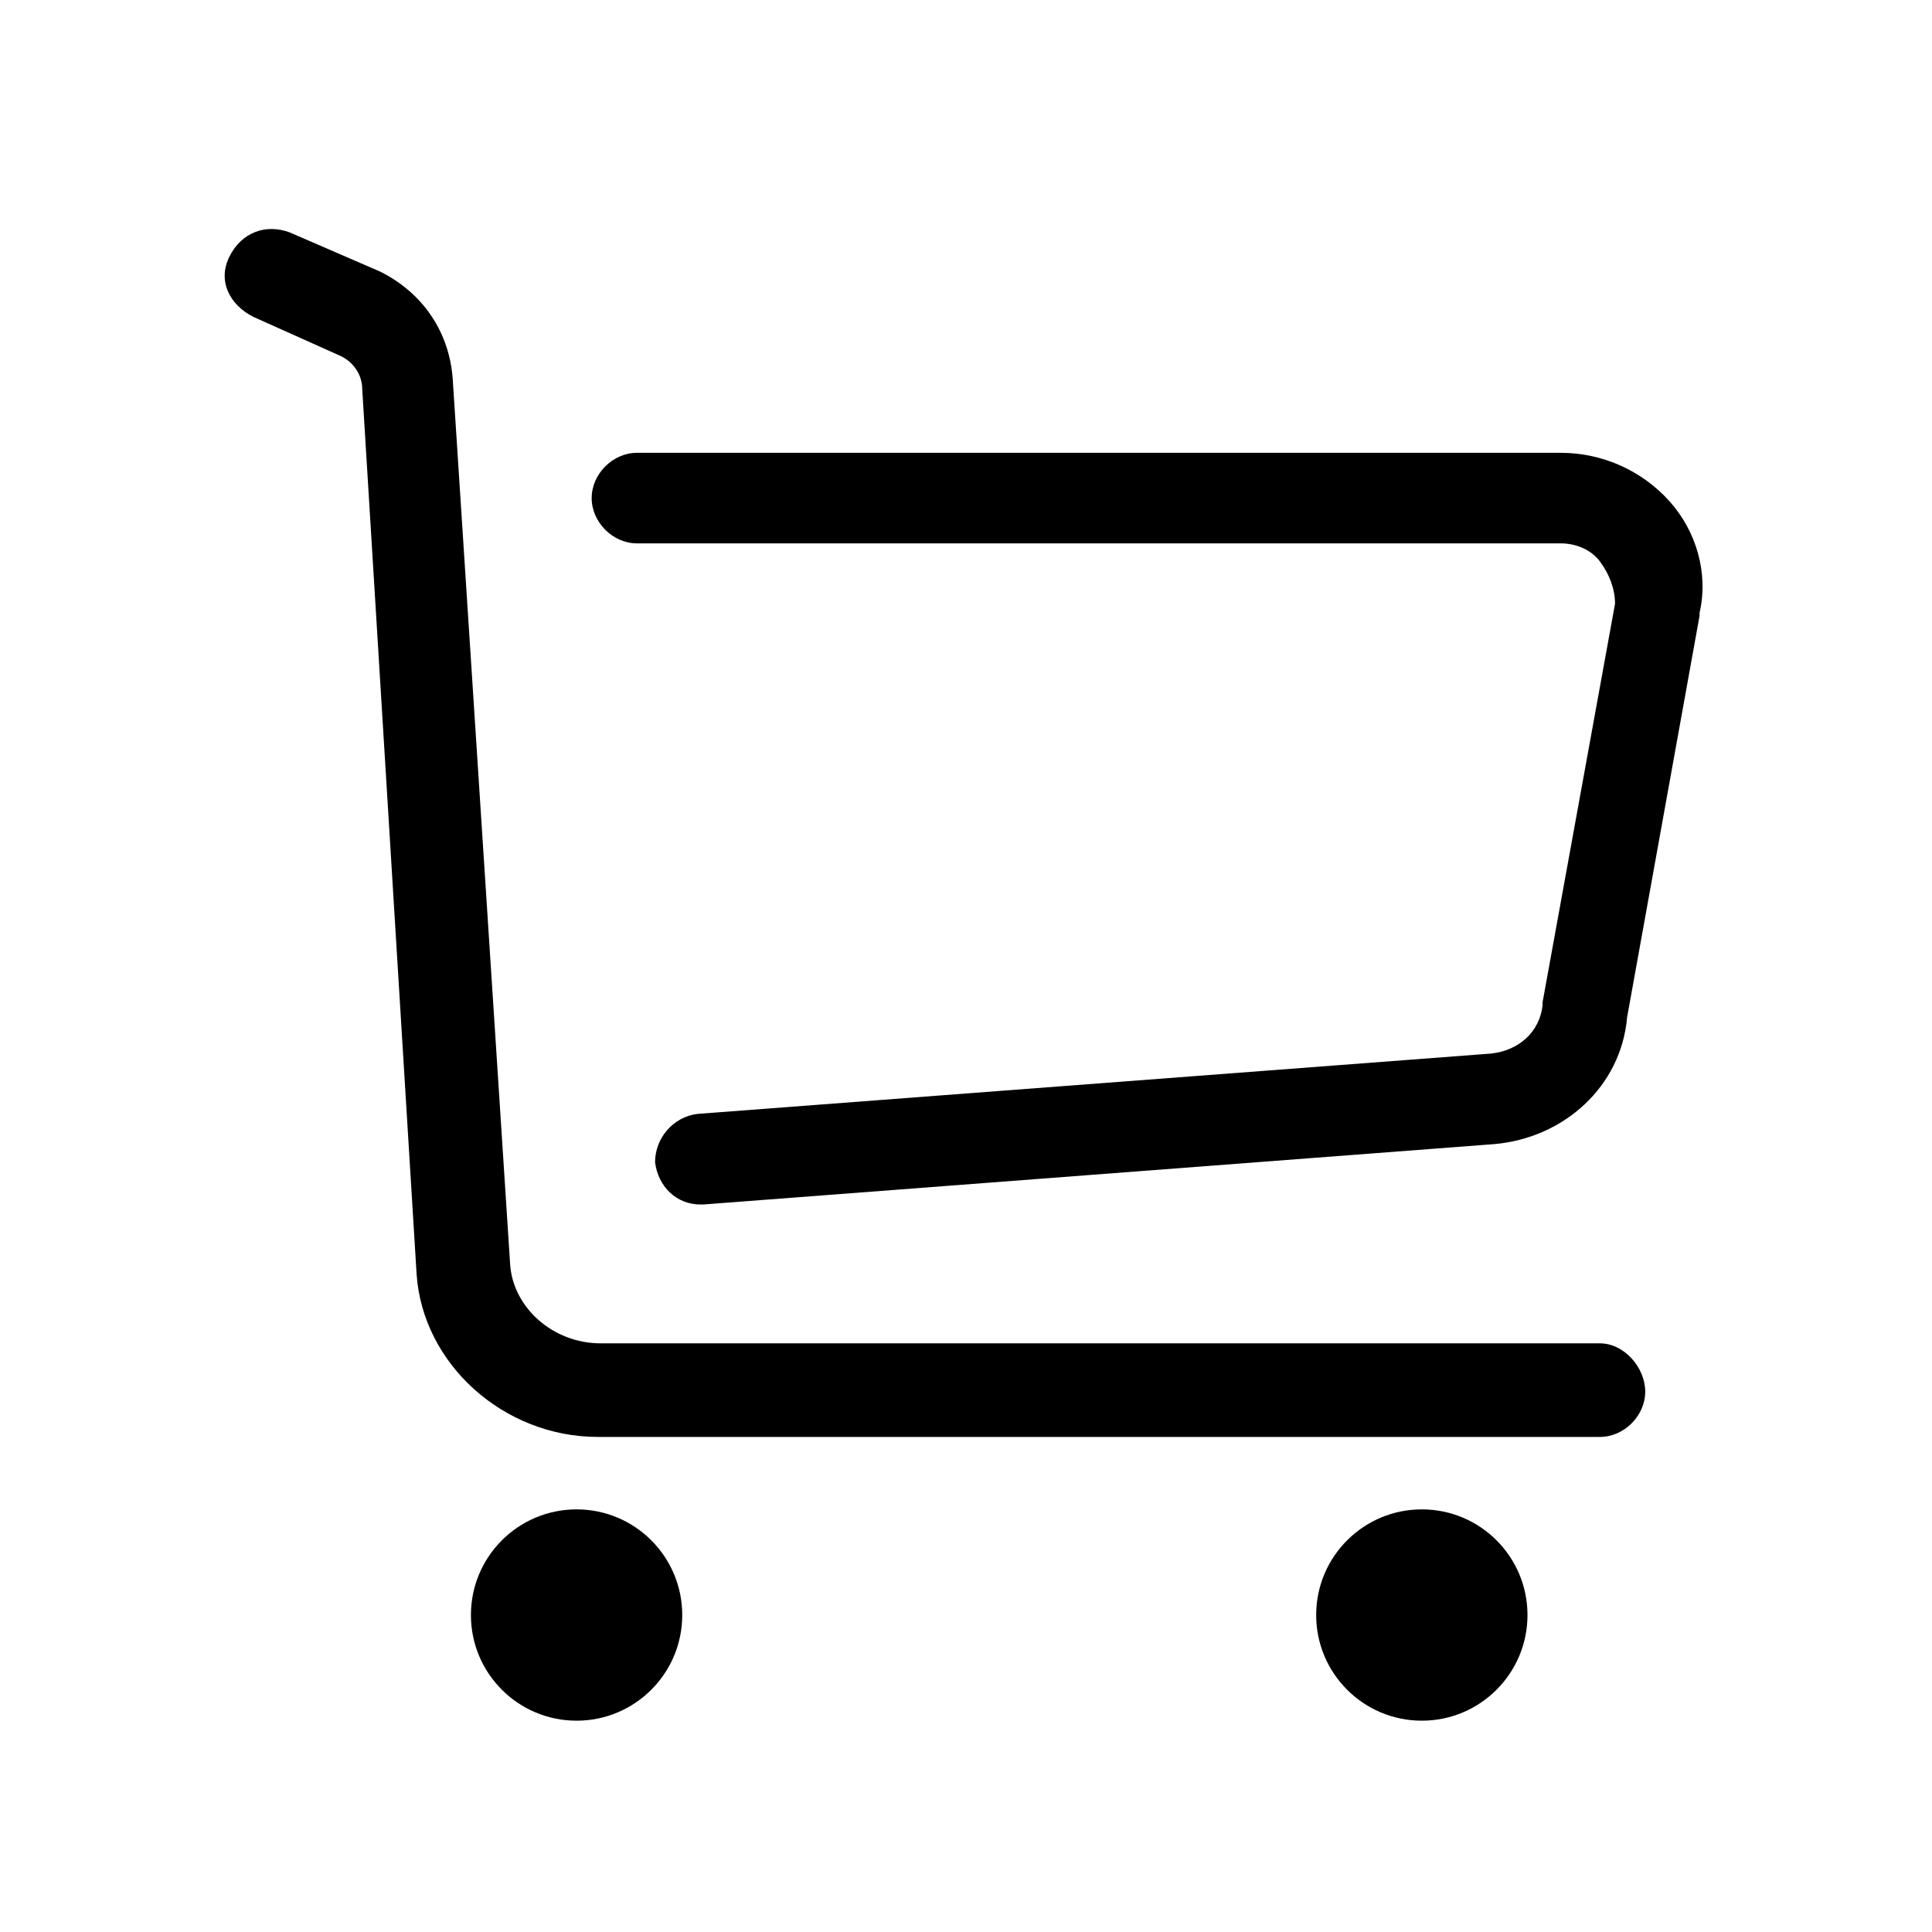
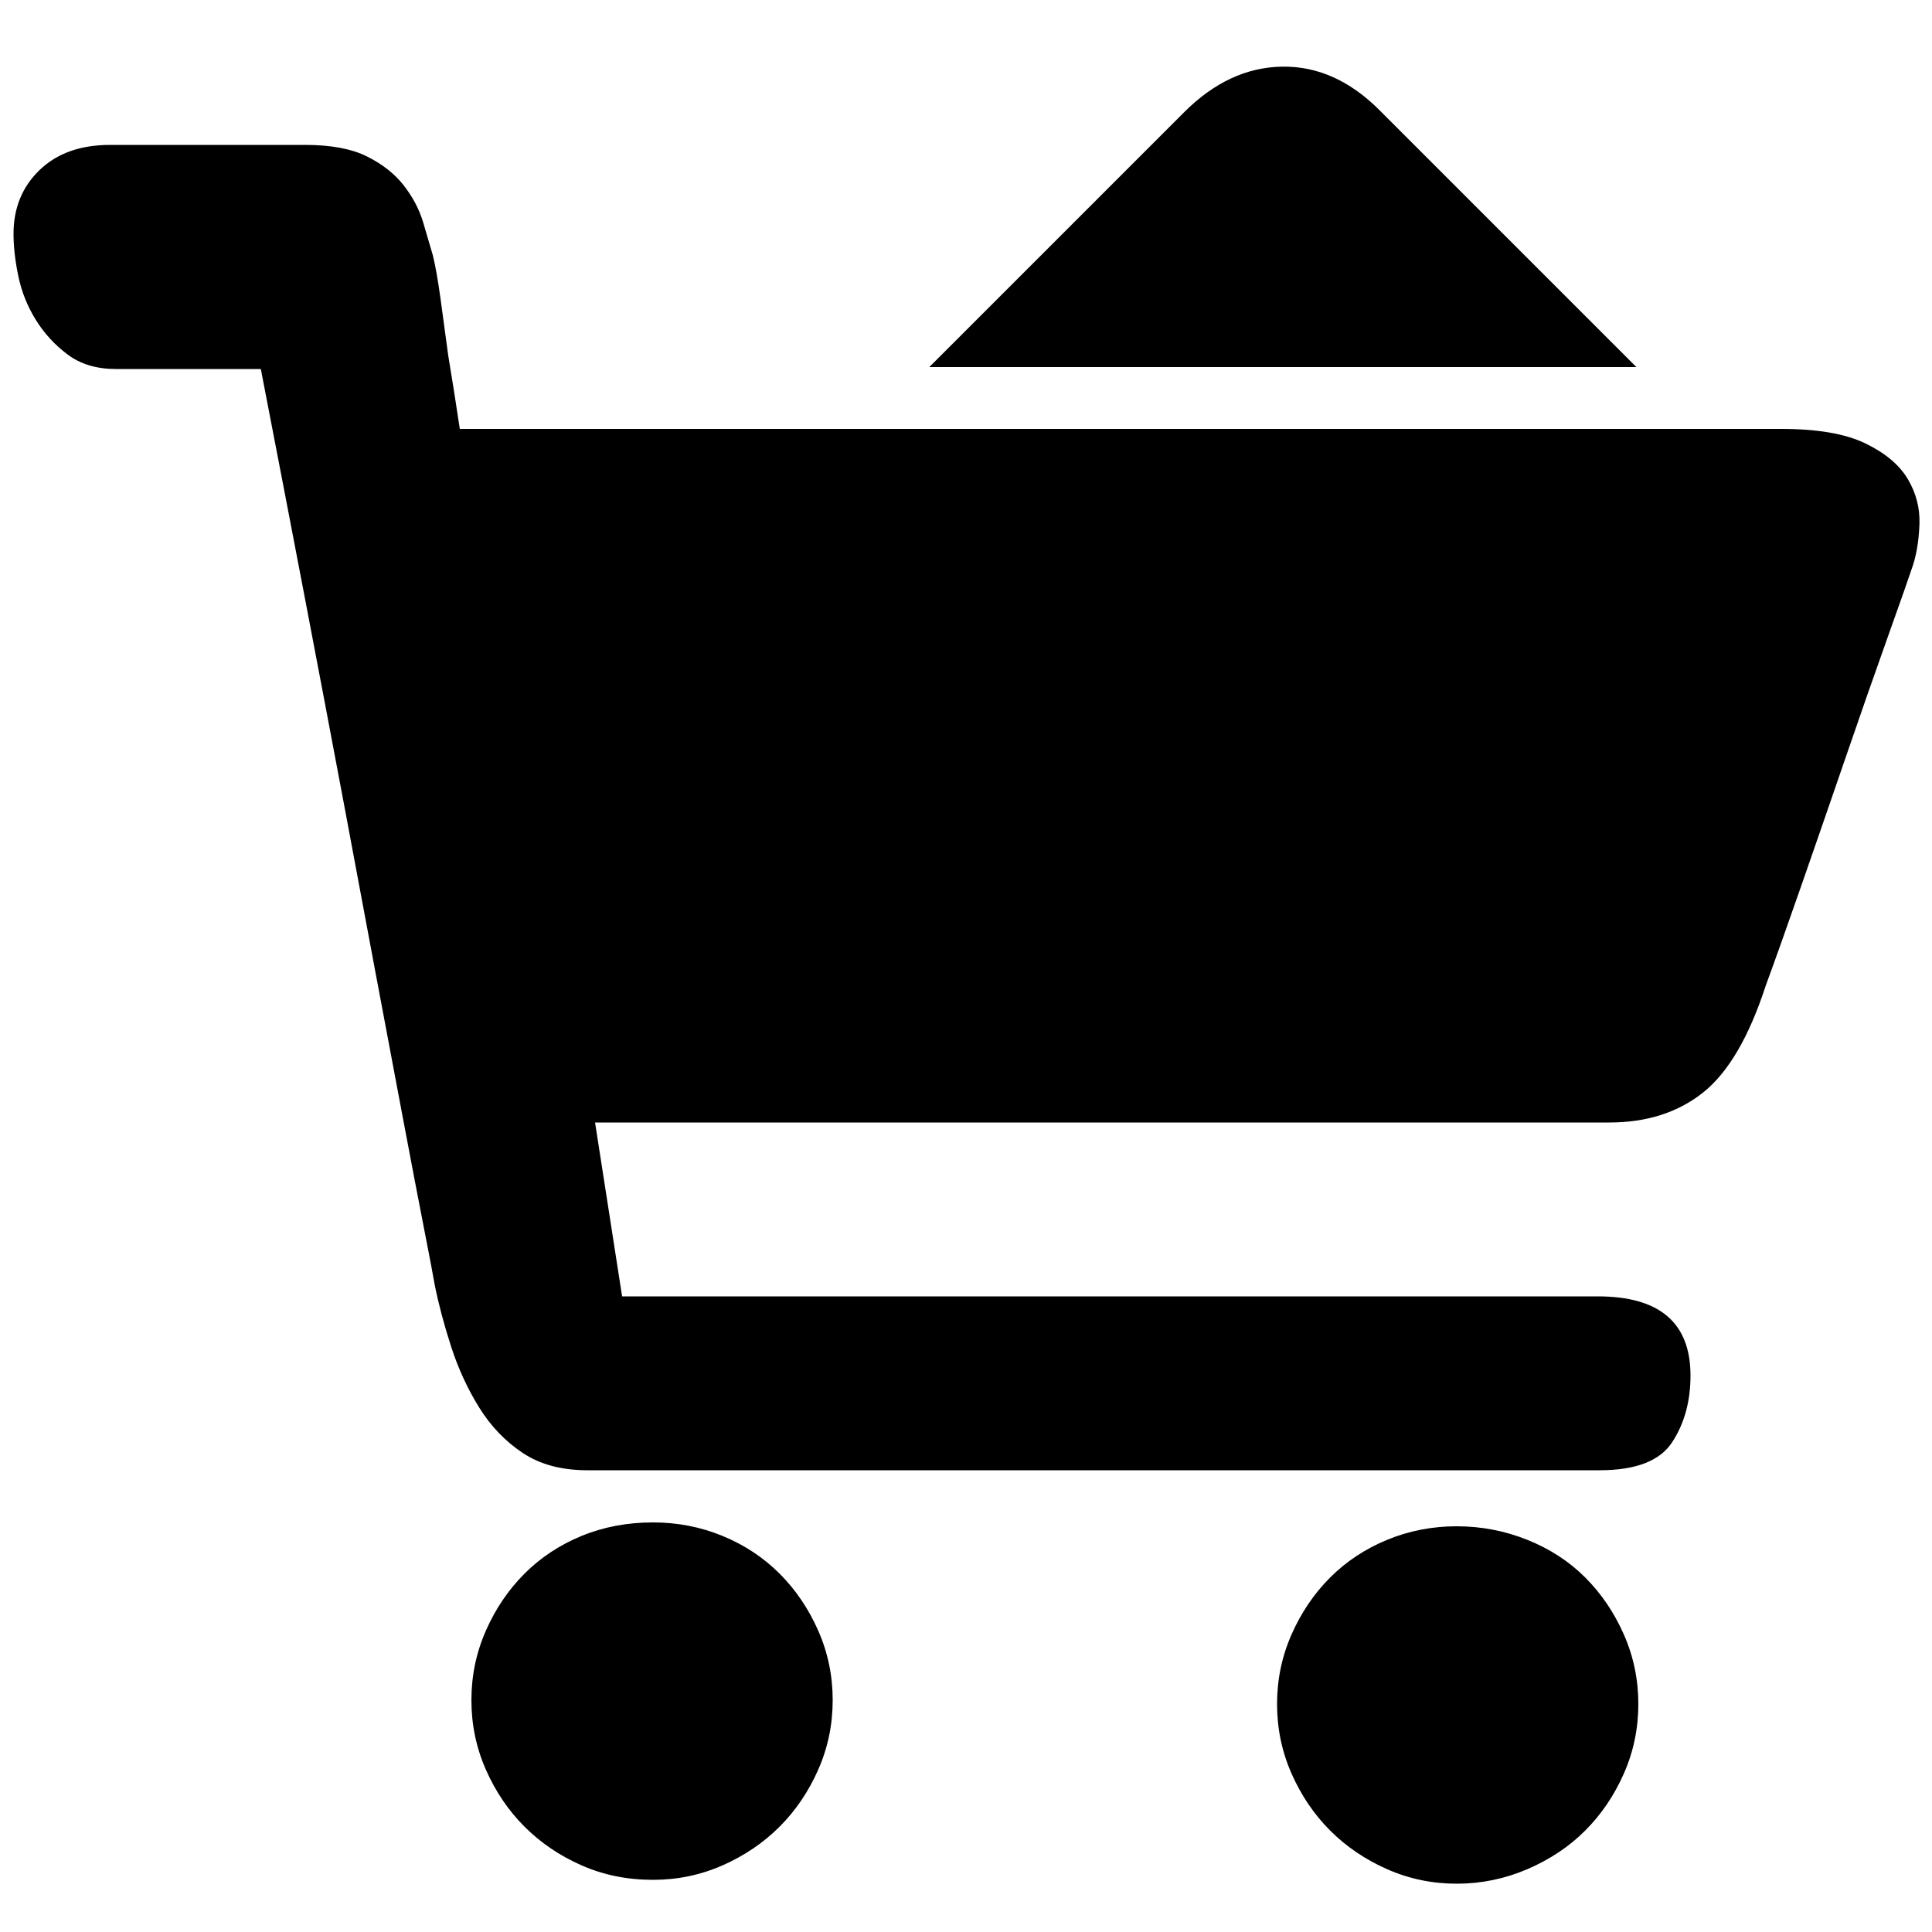
- <svg xmlns="http://www.w3.org/2000/svg" t="1650625155645" class="icon" viewBox="0 0 1024 1024" version="1.1" p-id="30436" width="200" height="200">
-   <path d="M848 712H318.4c-25.6 0-46.4-19.2-48-41.6L240 201.6c-1.6-25.6-16-46.4-38.4-57.6l-48-20.8c-12.8-4.8-25.6 0-32 12.8s0 25.6 12.8 32l46.4 20.8c6.4 3.2 11.2 9.6 11.2 17.6l28.8 468.8c3.2 48 46.4 86.4 96 86.4H848c12.8 0 24-11.2 24-24s-11.2-25.6-24-25.6z" p-id="30437" />
-   <path d="M884.8 265.6c-14.4-16-35.2-25.6-57.6-25.6H337.6c-12.8 0-24 11.2-24 24s11.2 24 24 24h489.6c8 0 16 3.2 20.8 9.6 4.8 6.4 8 14.4 8 22.4l-38.4 211.2v1.6c-1.6 14.4-12.8 24-27.2 25.6l-420.8 32c-12.8 1.6-22.4 12.8-22.4 25.6 1.6 12.8 11.2 22.4 24 22.4h1.6l419.2-32c36.8-3.2 67.2-30.4 70.4-67.2l38.4-212.8v-1.6c4.8-20.8-1.6-43.2-16-59.2z" p-id="30438" />
-   <path d="M305.6 856m-56 0a56 56 0 1 0 112 0 56 56 0 1 0-112 0Z" p-id="30439" />
-   <path d="M753.6 856m-56 0a56 56 0 1 0 112 0 56 56 0 1 0-112 0Z" p-id="30440" />
+ <svg xmlns="http://www.w3.org/2000/svg" t="1650814514935" class="icon" viewBox="0 0 1024 1024" version="1.1" p-id="42619" width="200" height="200">
+   <path d="M346.112 806.912q19.456 0 36.864 7.168t30.208 19.968 20.48 30.208 7.68 36.864-7.68 36.864-20.48 30.208-30.208 20.48-36.864 7.68q-20.48 0-37.888-7.68t-30.208-20.48-20.48-30.208-7.68-36.864 7.68-36.864 20.48-30.208 30.208-19.968 37.888-7.168zM772.096 808.96q19.456 0 37.376 7.168t30.72 19.968 20.48 30.208 7.68 36.864-7.68 36.864-20.48 30.208-30.72 20.48-37.376 7.68-36.864-7.68-30.208-20.48-20.48-30.208-7.68-36.864 7.68-36.864 20.48-30.208 30.208-19.968 36.864-7.168zM944.128 227.328q28.672 0 44.544 7.68t22.528 18.944 6.144 24.064-3.584 22.016-13.312 37.888-22.016 62.976-23.552 68.096-18.944 53.248q-13.312 40.96-33.28 56.832t-49.664 15.872l-35.84 0-65.536 0-86.016 0-96.256 0-253.952 0 14.336 92.16 517.12 0q49.152 0 49.152 41.984 0 20.48-9.728 35.328t-38.4 14.848l-49.152 0-94.208 0-118.784 0-119.808 0-99.328 0-55.296 0q-20.48 0-34.304-9.216t-23.04-24.064-14.848-32.256-8.704-32.768q-1.024-6.144-5.632-29.696t-11.264-58.88-14.848-78.848-16.384-87.552q-19.456-103.424-44.032-230.4l-76.8 0q-15.36 0-25.6-7.68t-16.896-18.432-9.216-23.04-2.56-22.528q0-20.48 13.824-33.792t37.376-13.312l21.504 0 21.504 0 25.6 0 34.816 0q20.48 0 32.768 6.144t19.456 15.36 10.24 19.456 5.12 17.408q2.048 8.192 4.096 23.04t4.096 30.208q3.072 18.432 6.144 38.912l700.416 0zM867.328 194.56l-374.784 0 135.168-135.168q23.552-23.552 51.712-24.064t51.712 23.04z" p-id="42620" />
</svg>
